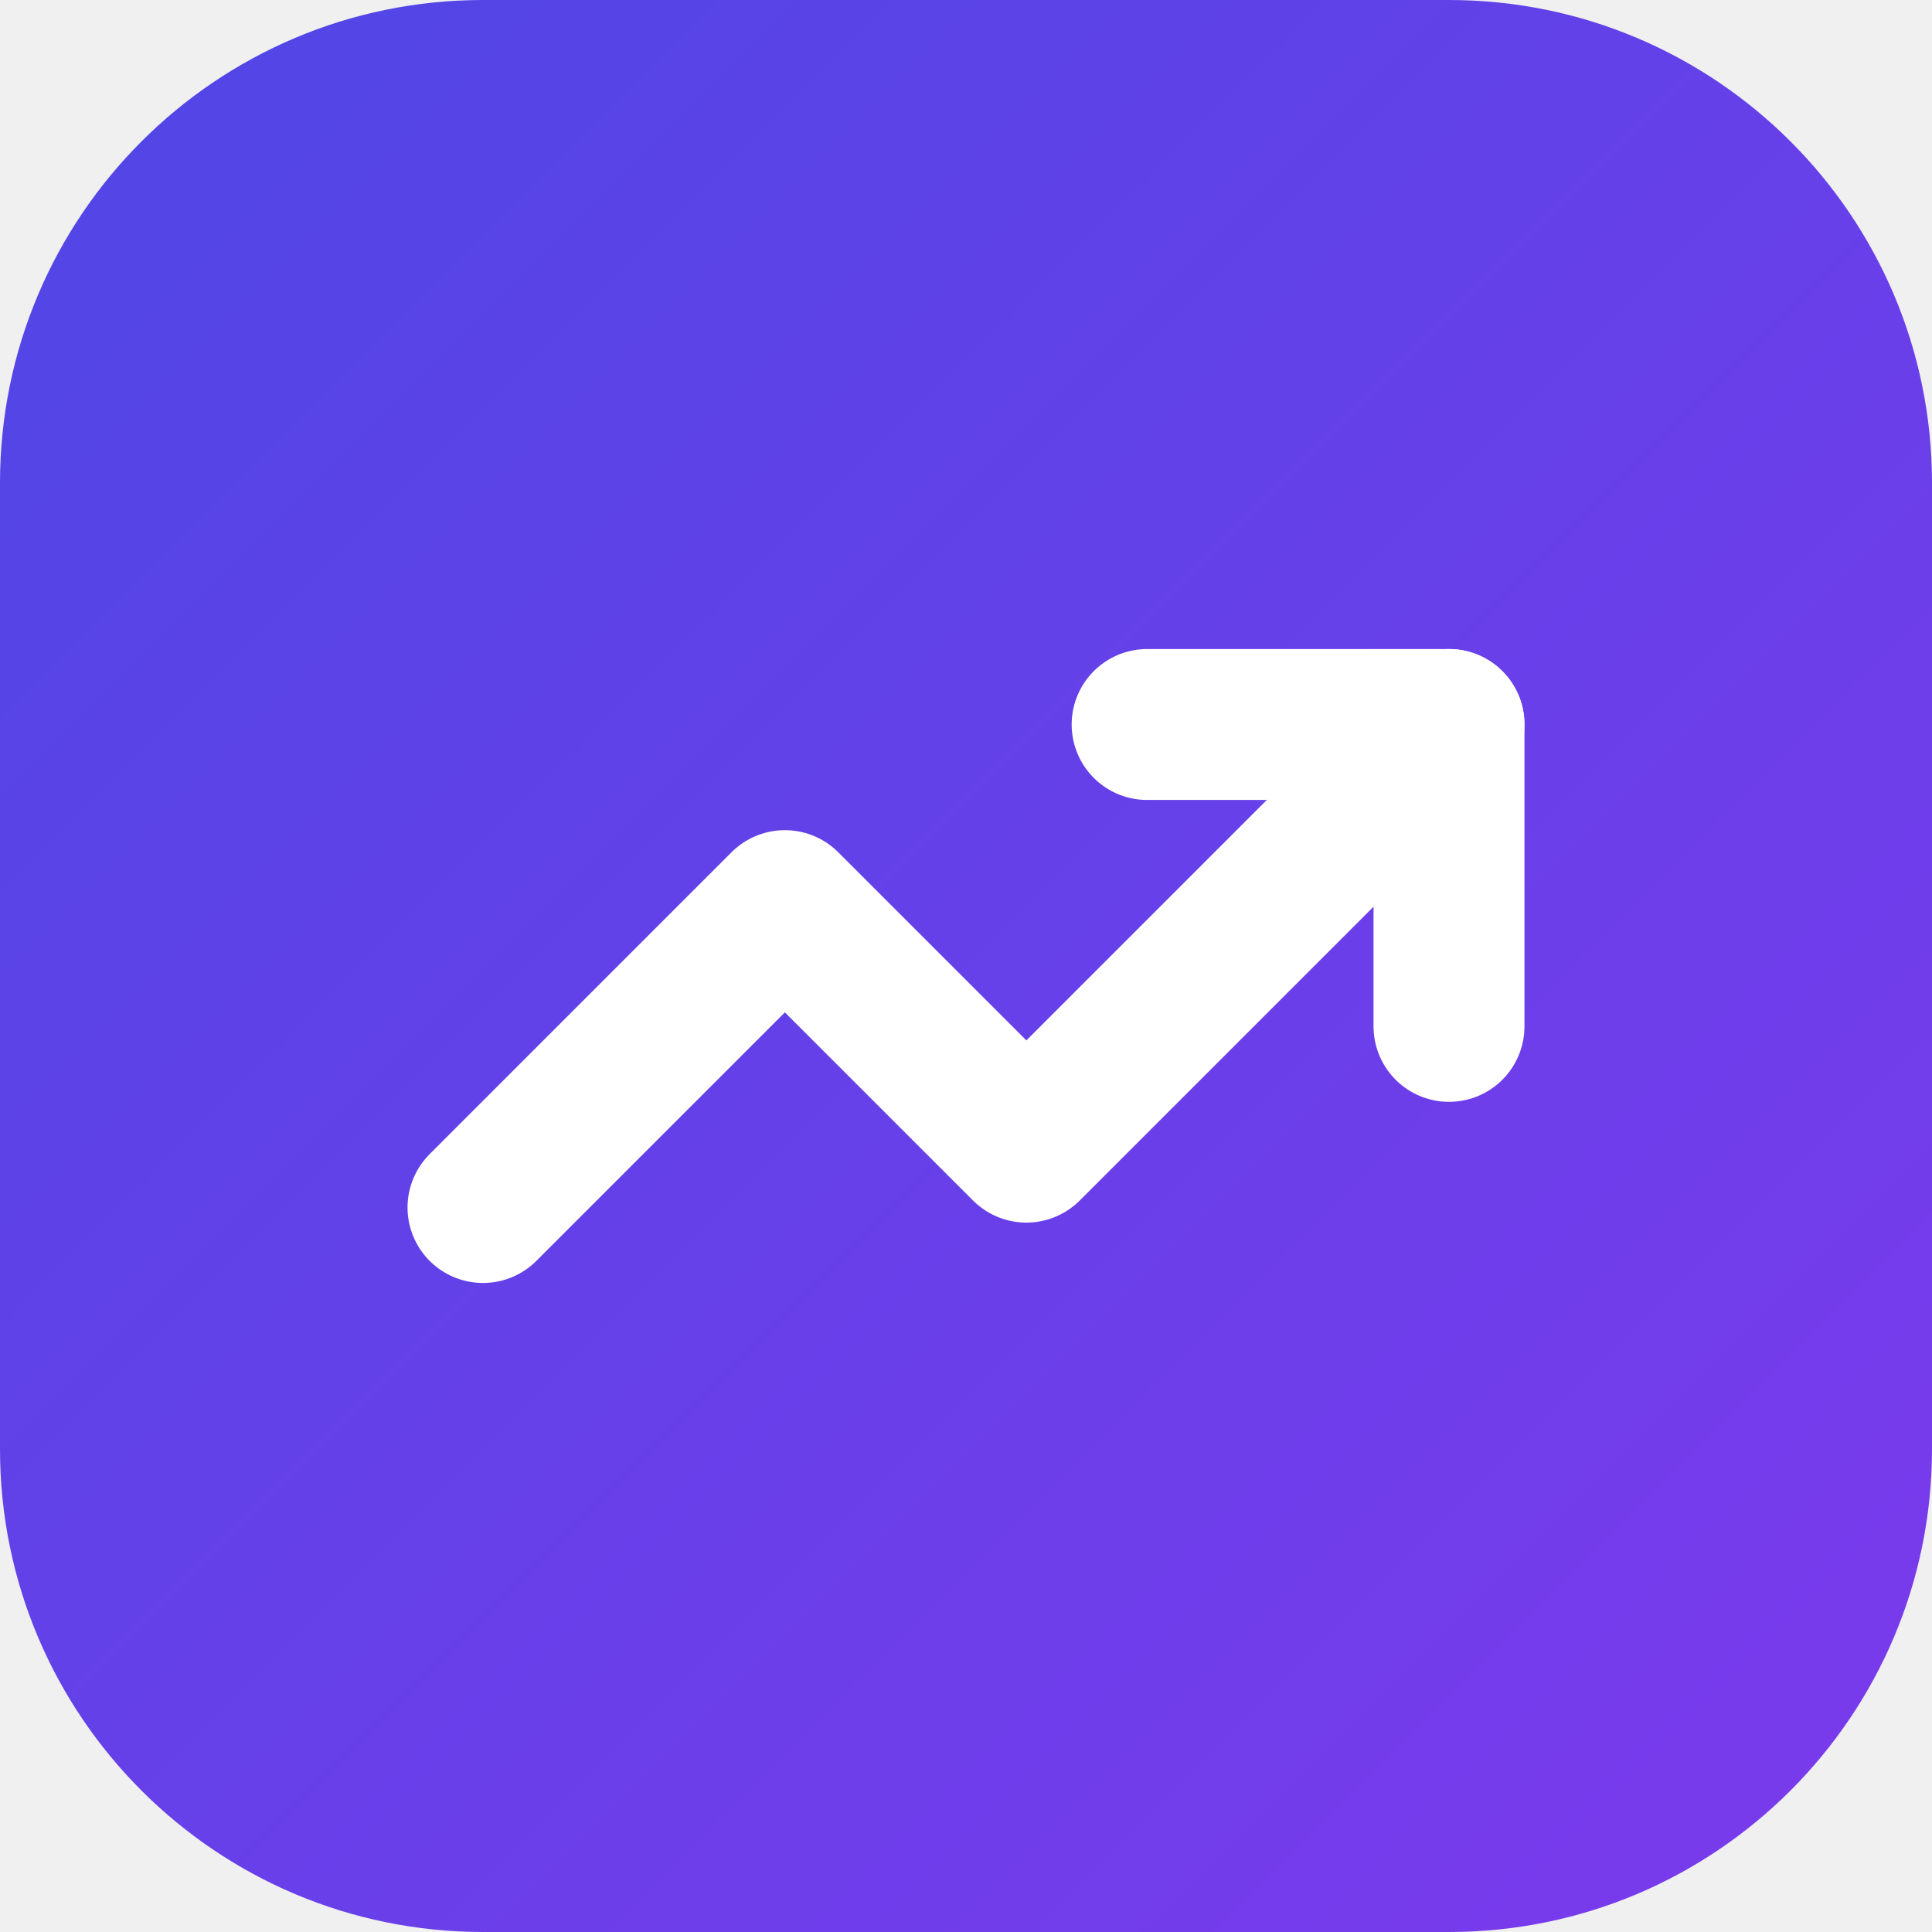
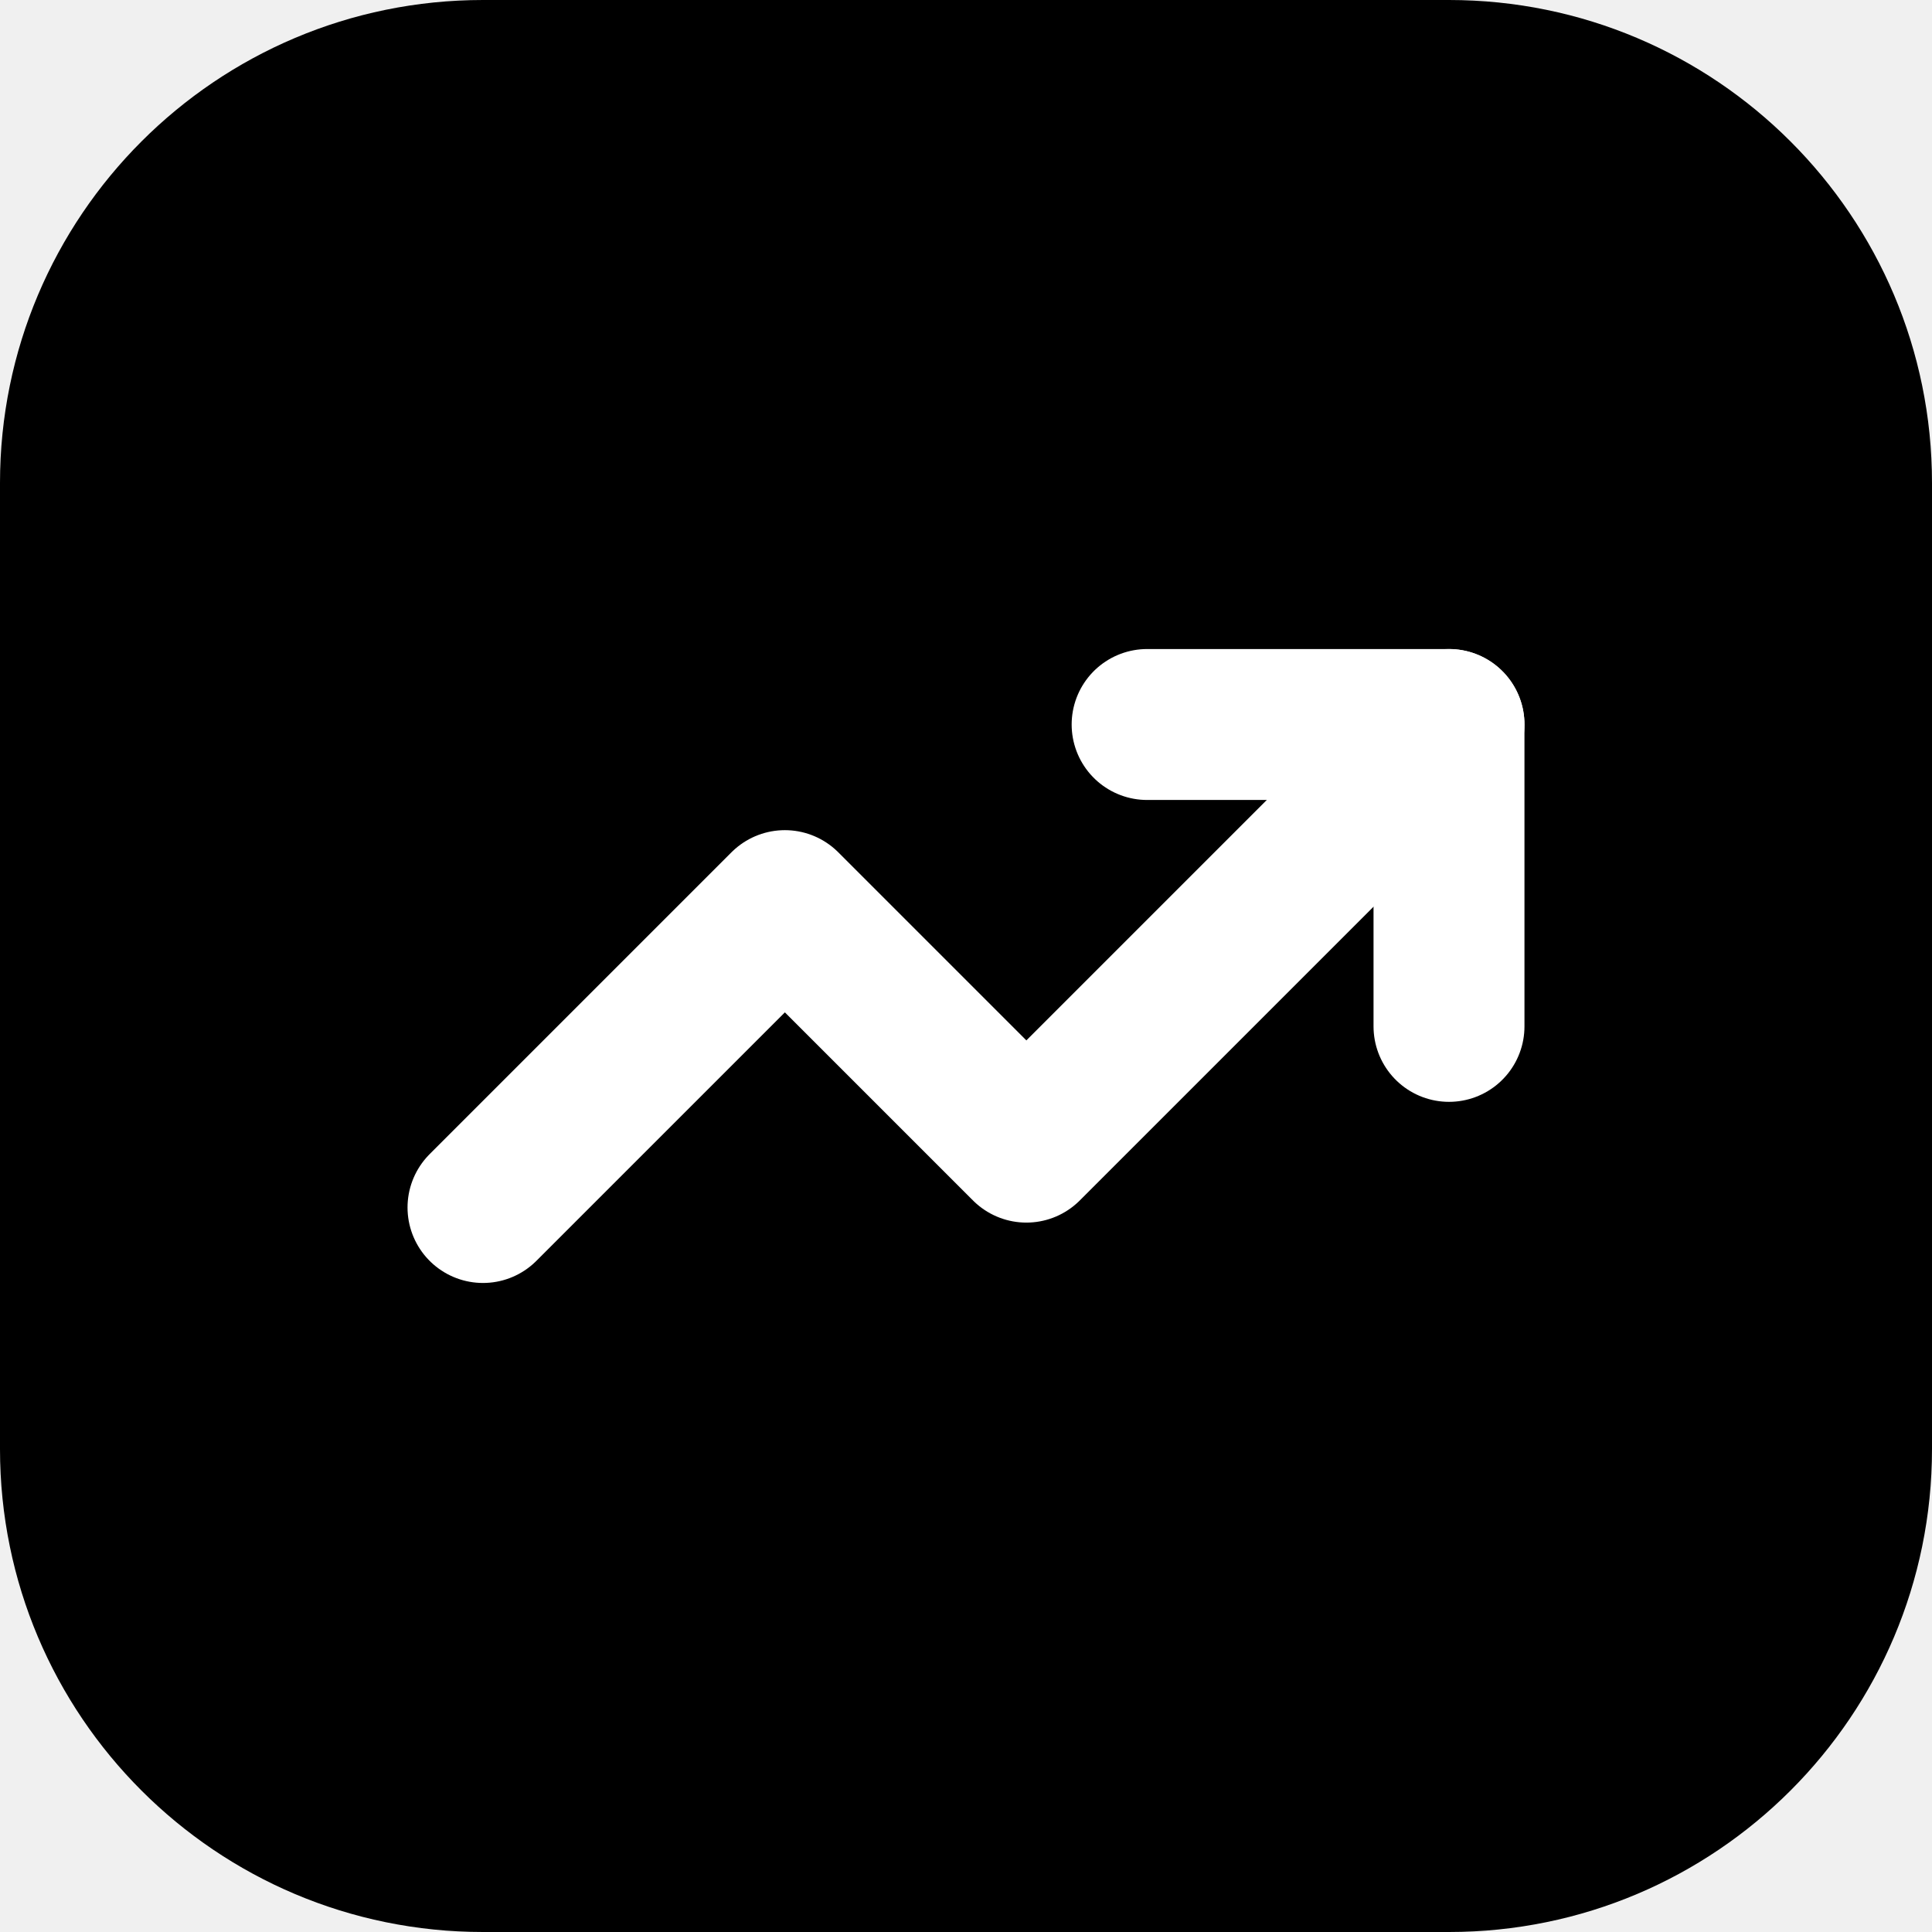
<svg xmlns="http://www.w3.org/2000/svg" viewBox="0 0 32 32" width="32" height="32">
-   <defs>
-     <linearGradient id="grad" x1="0%" y1="0%" x2="100%" y2="100%">
-       <stop offset="0%" stop-color="#4f46e5" />
-       <stop offset="100%" stop-color="#7c3aed" />
-     </linearGradient>
-   </defs>
-   <rect width="32" height="32" rx="8" fill="url(#grad)" />
+   <rect width="32" height="32" rx="8" fill="#000000" />
  <path d="M8 20L13 15L17 19L24 12" stroke="#ffffff" stroke-width="2.5" stroke-linecap="round" stroke-linejoin="round" fill="none" />
  <path d="M19 12H24V17" stroke="#ffffff" stroke-width="2.5" stroke-linecap="round" stroke-linejoin="round" fill="none" />
</svg>
